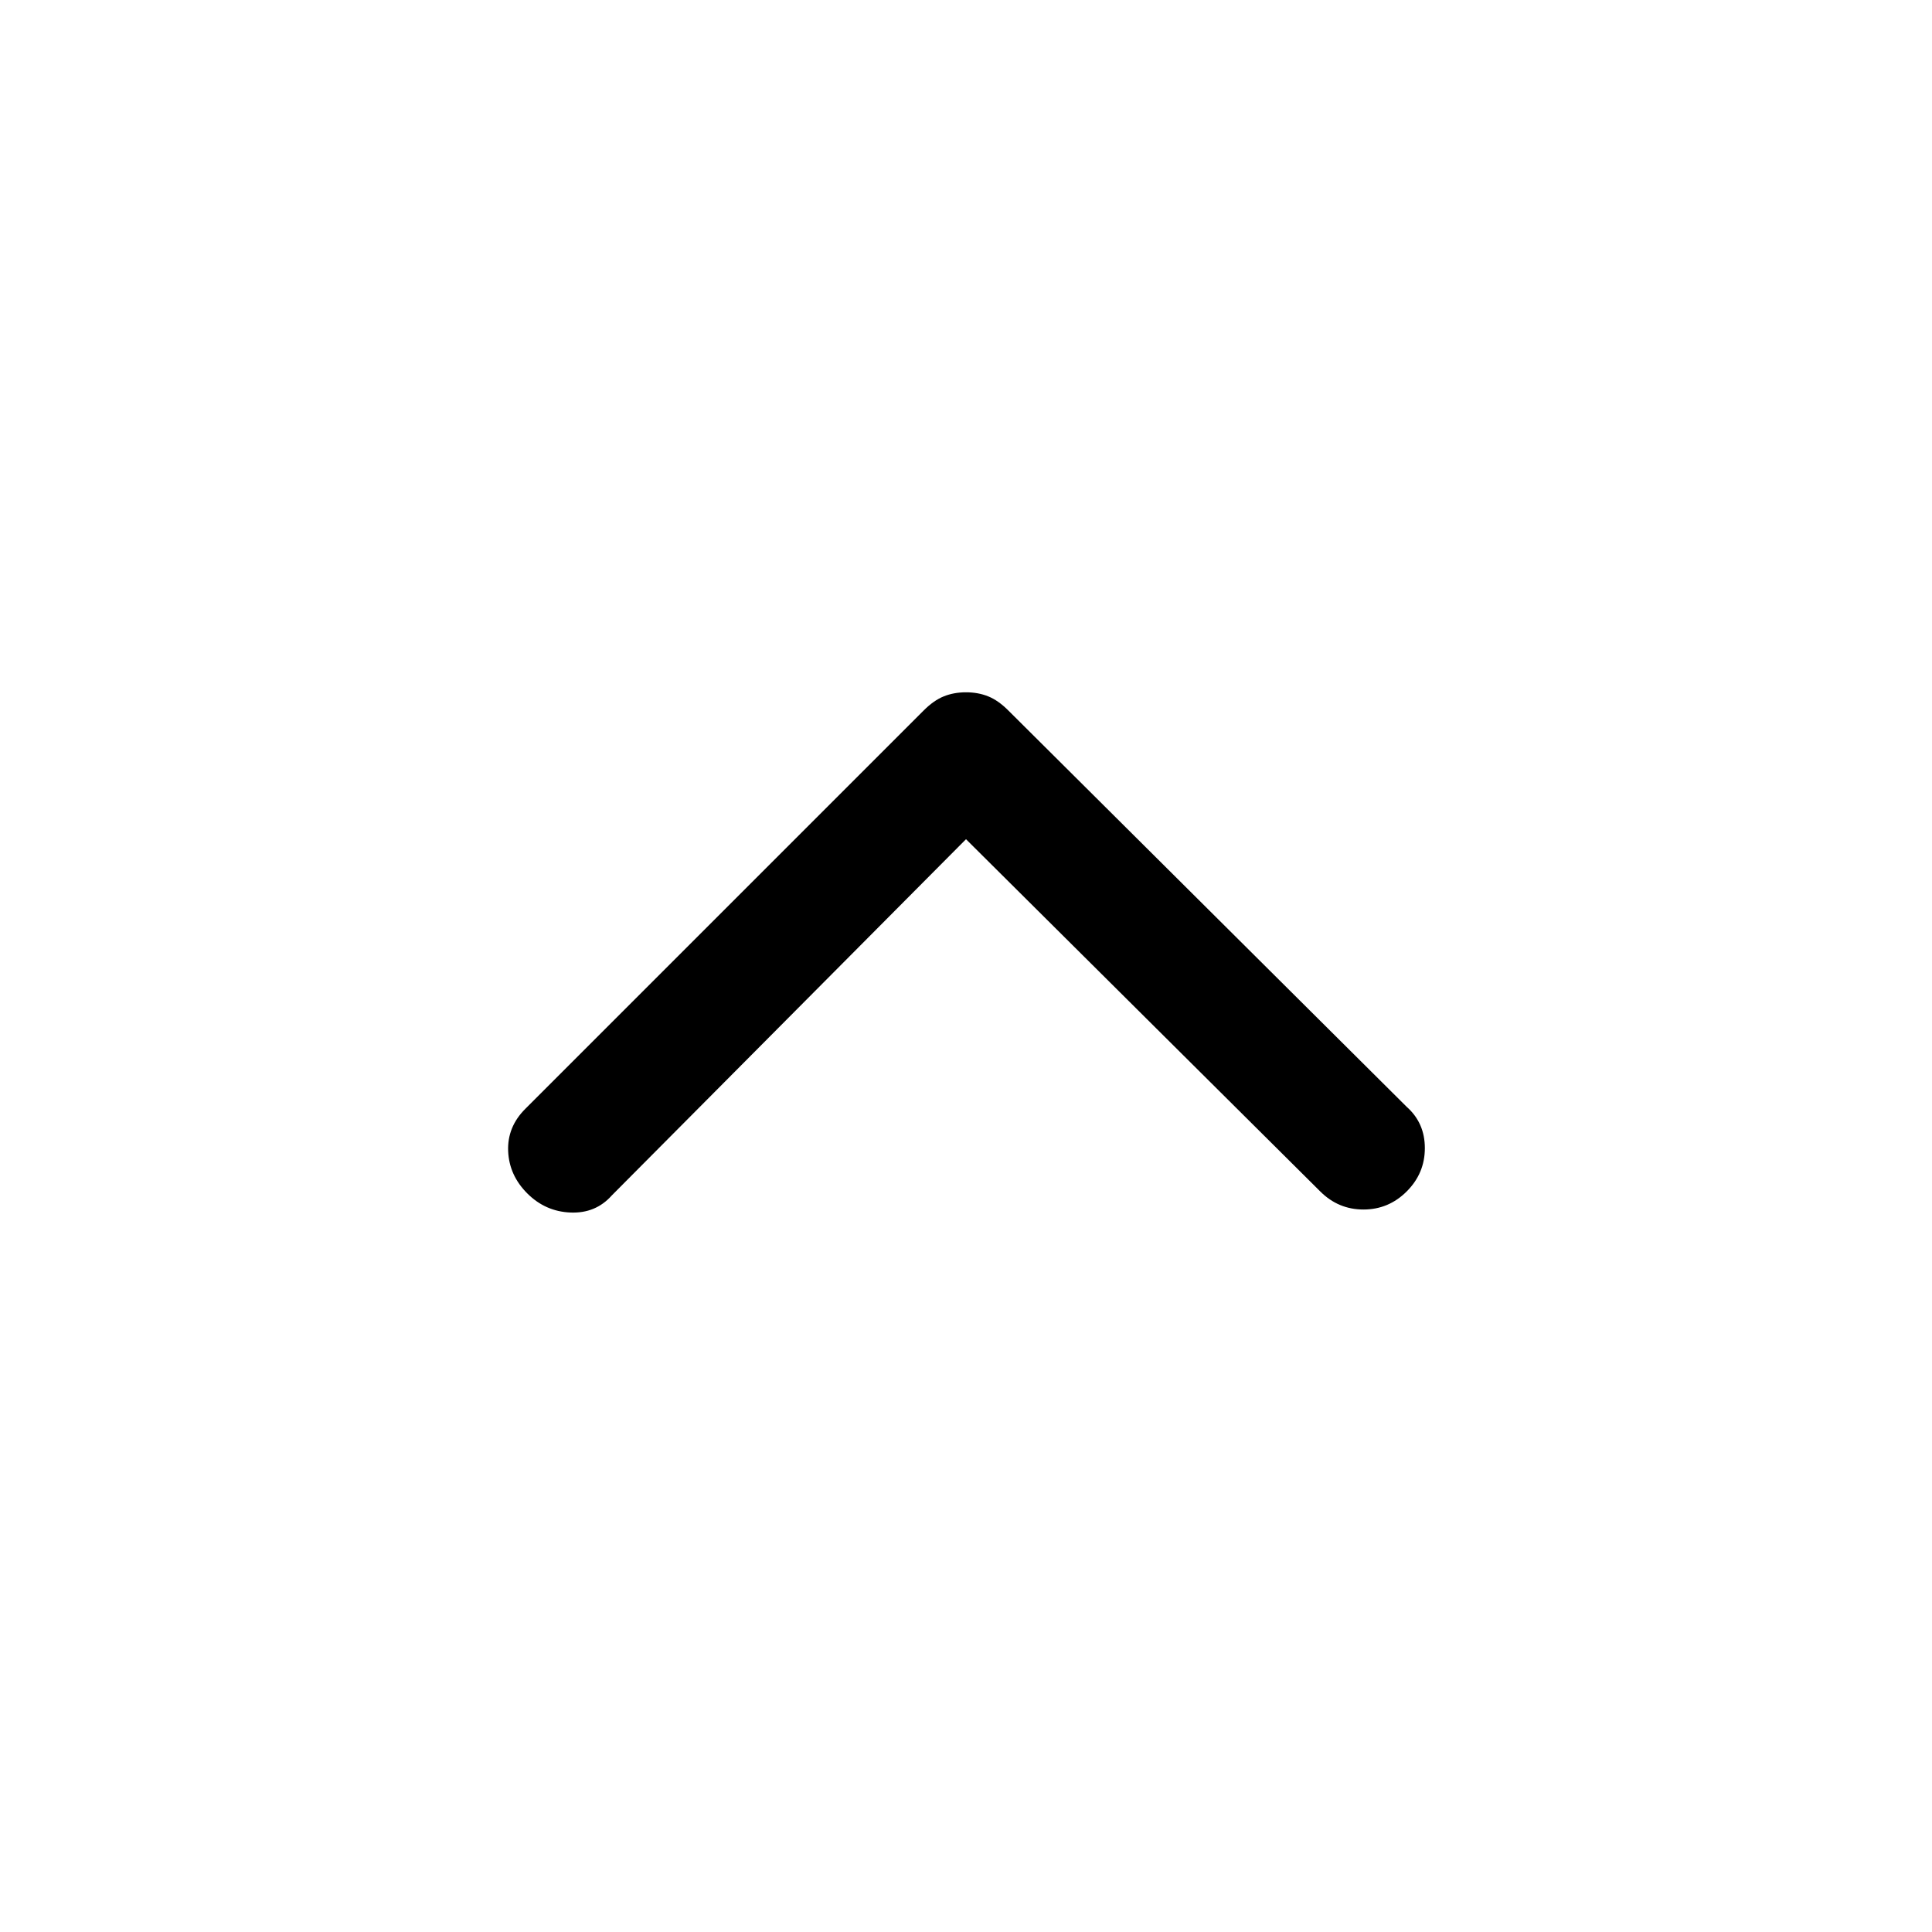
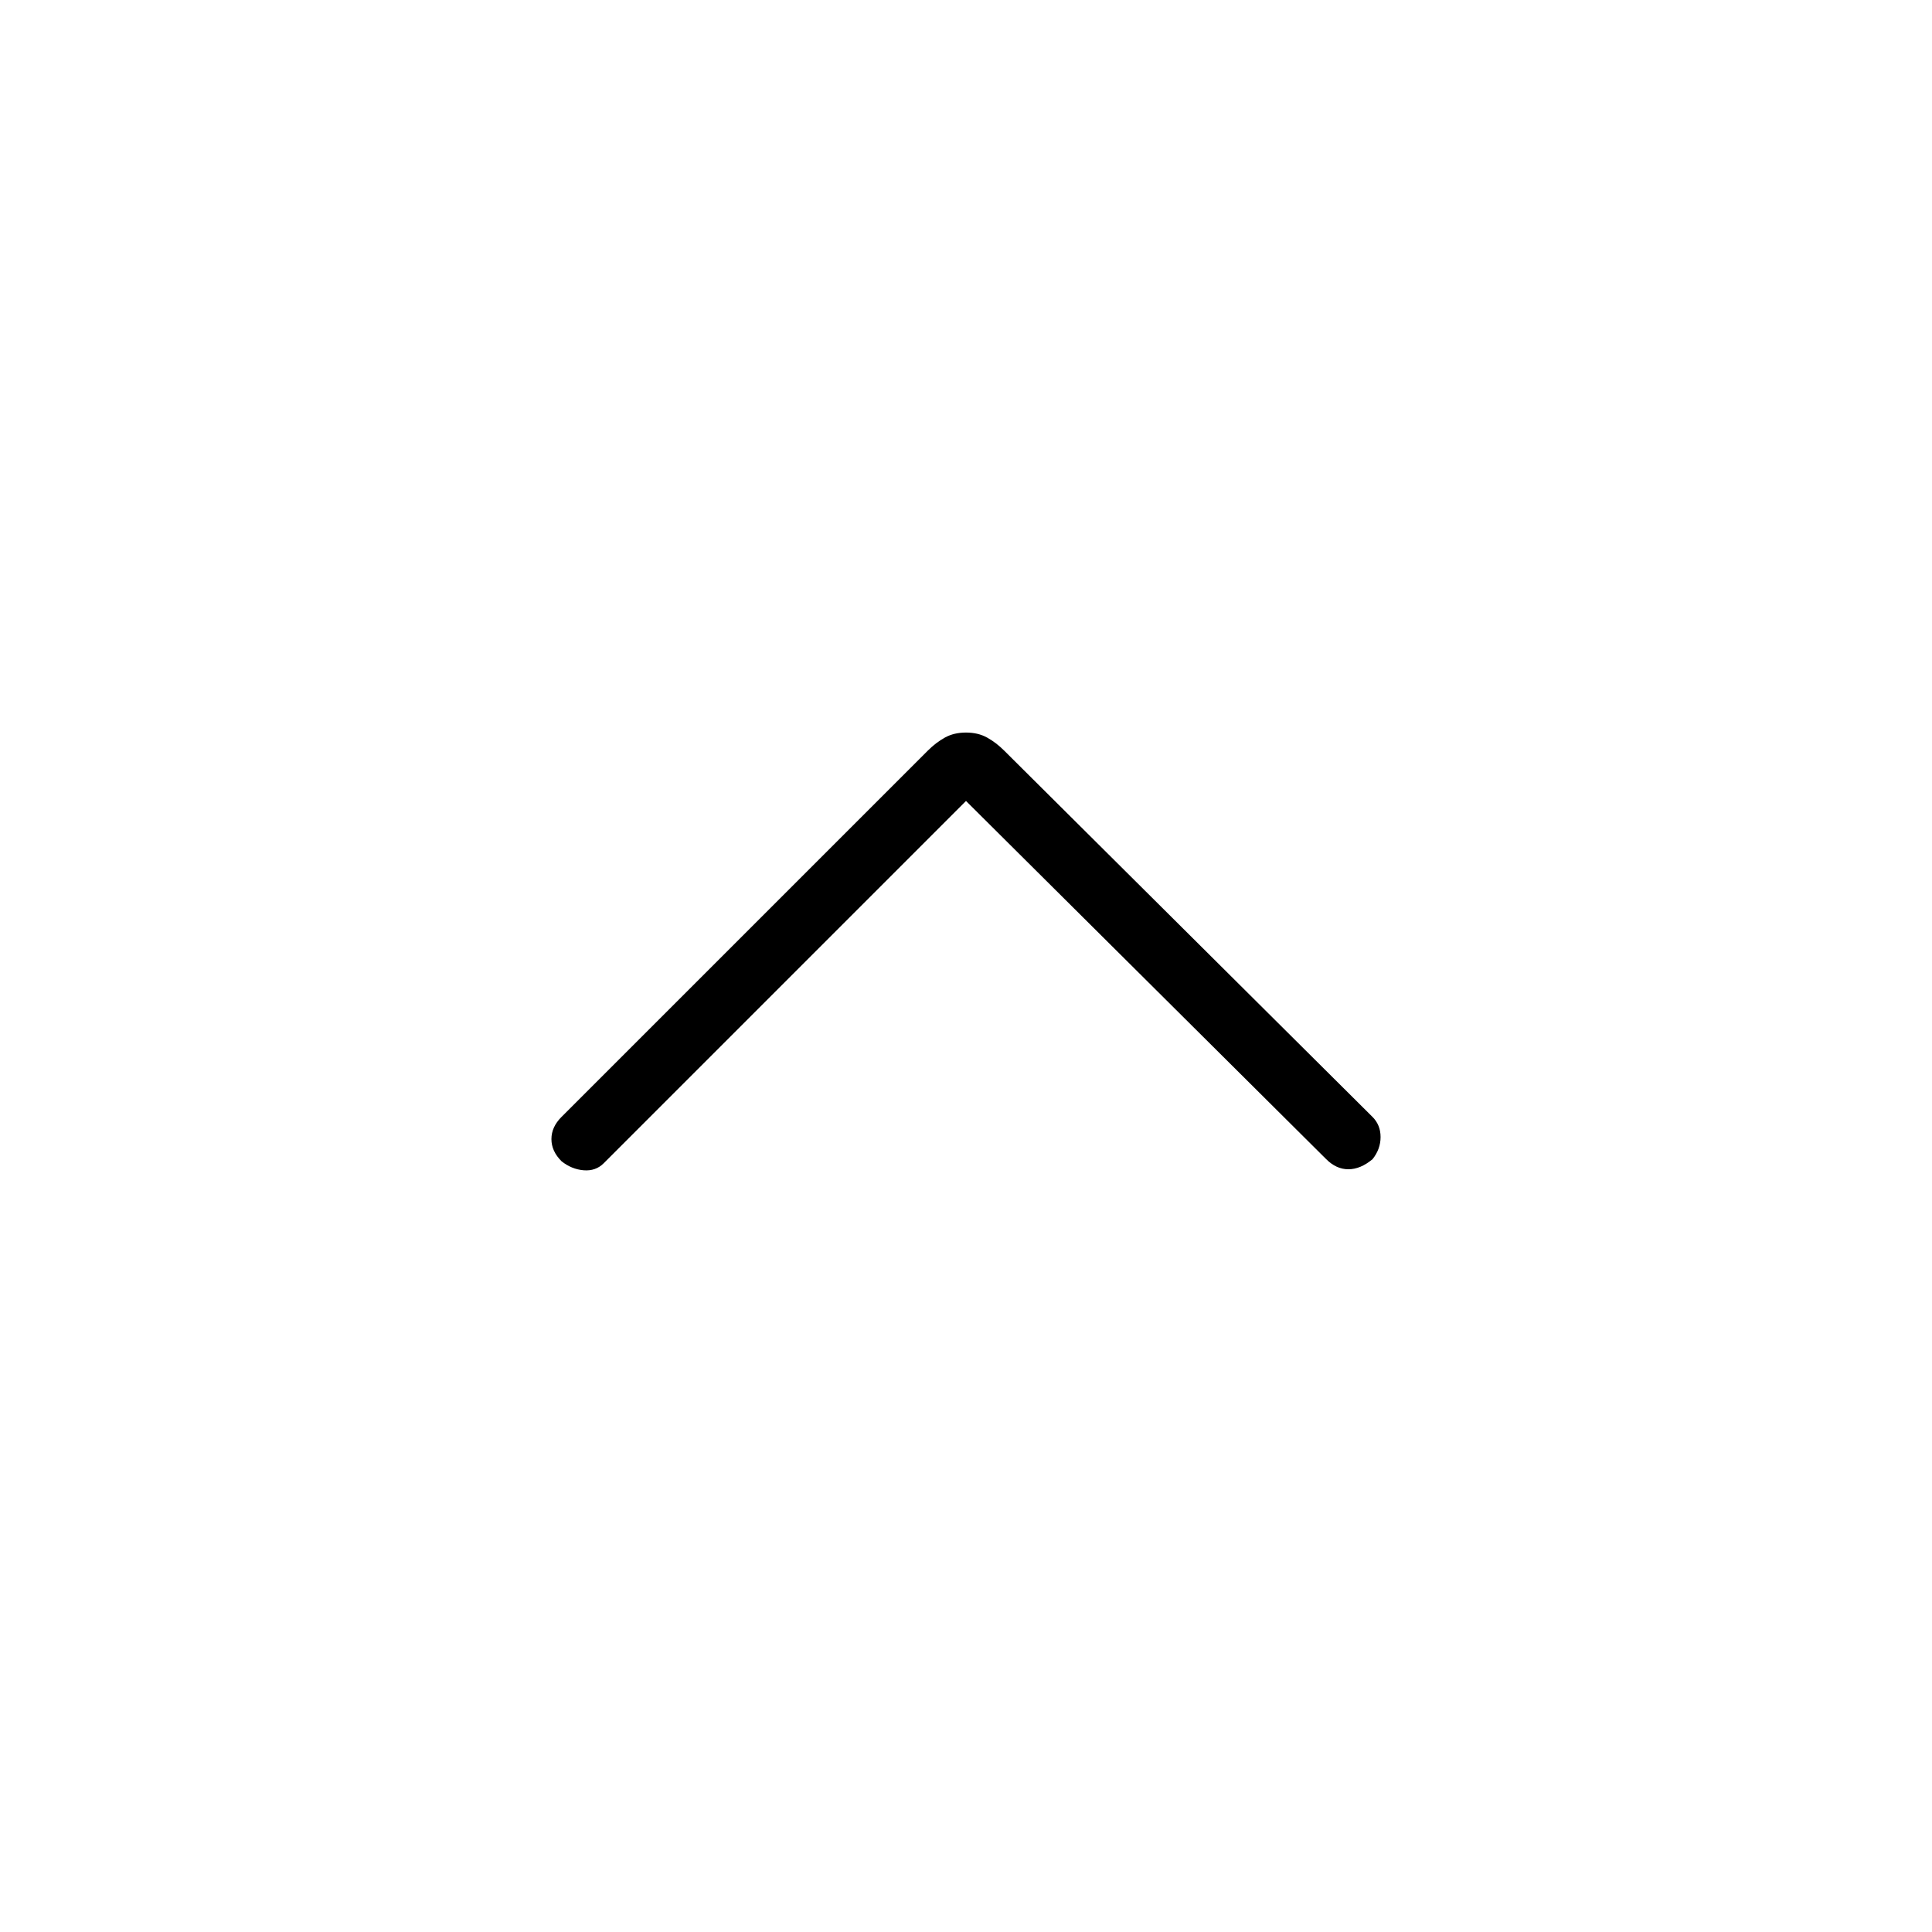
<svg xmlns="http://www.w3.org/2000/svg" height="48" width="48">
-   <path d="M13.1 29.65q-.45-.45-.475-1.05-.025-.6.425-1.05l9.9-9.9q.25-.25.5-.35.25-.1.55-.1.3 0 .55.1.25.1.5.35l9.9 9.85q.45.4.45 1.025 0 .625-.45 1.075-.45.45-1.075.45T32.8 29.6L24 20.85l-8.8 8.85q-.4.45-1.025.425-.625-.025-1.075-.475Z" />
+   <path d="M13.95 28.85q-.25-.25-.25-.55 0-.3.25-.55l9.1-9.1q.2-.2.425-.325.225-.125.525-.125.3 0 .525.125.225.125.425.325l9.15 9.1q.2.2.2.5t-.2.55q-.3.25-.6.25t-.55-.25L24 19.9l-9 9q-.2.2-.5.175-.3-.025-.55-.225Z" />
</svg>
